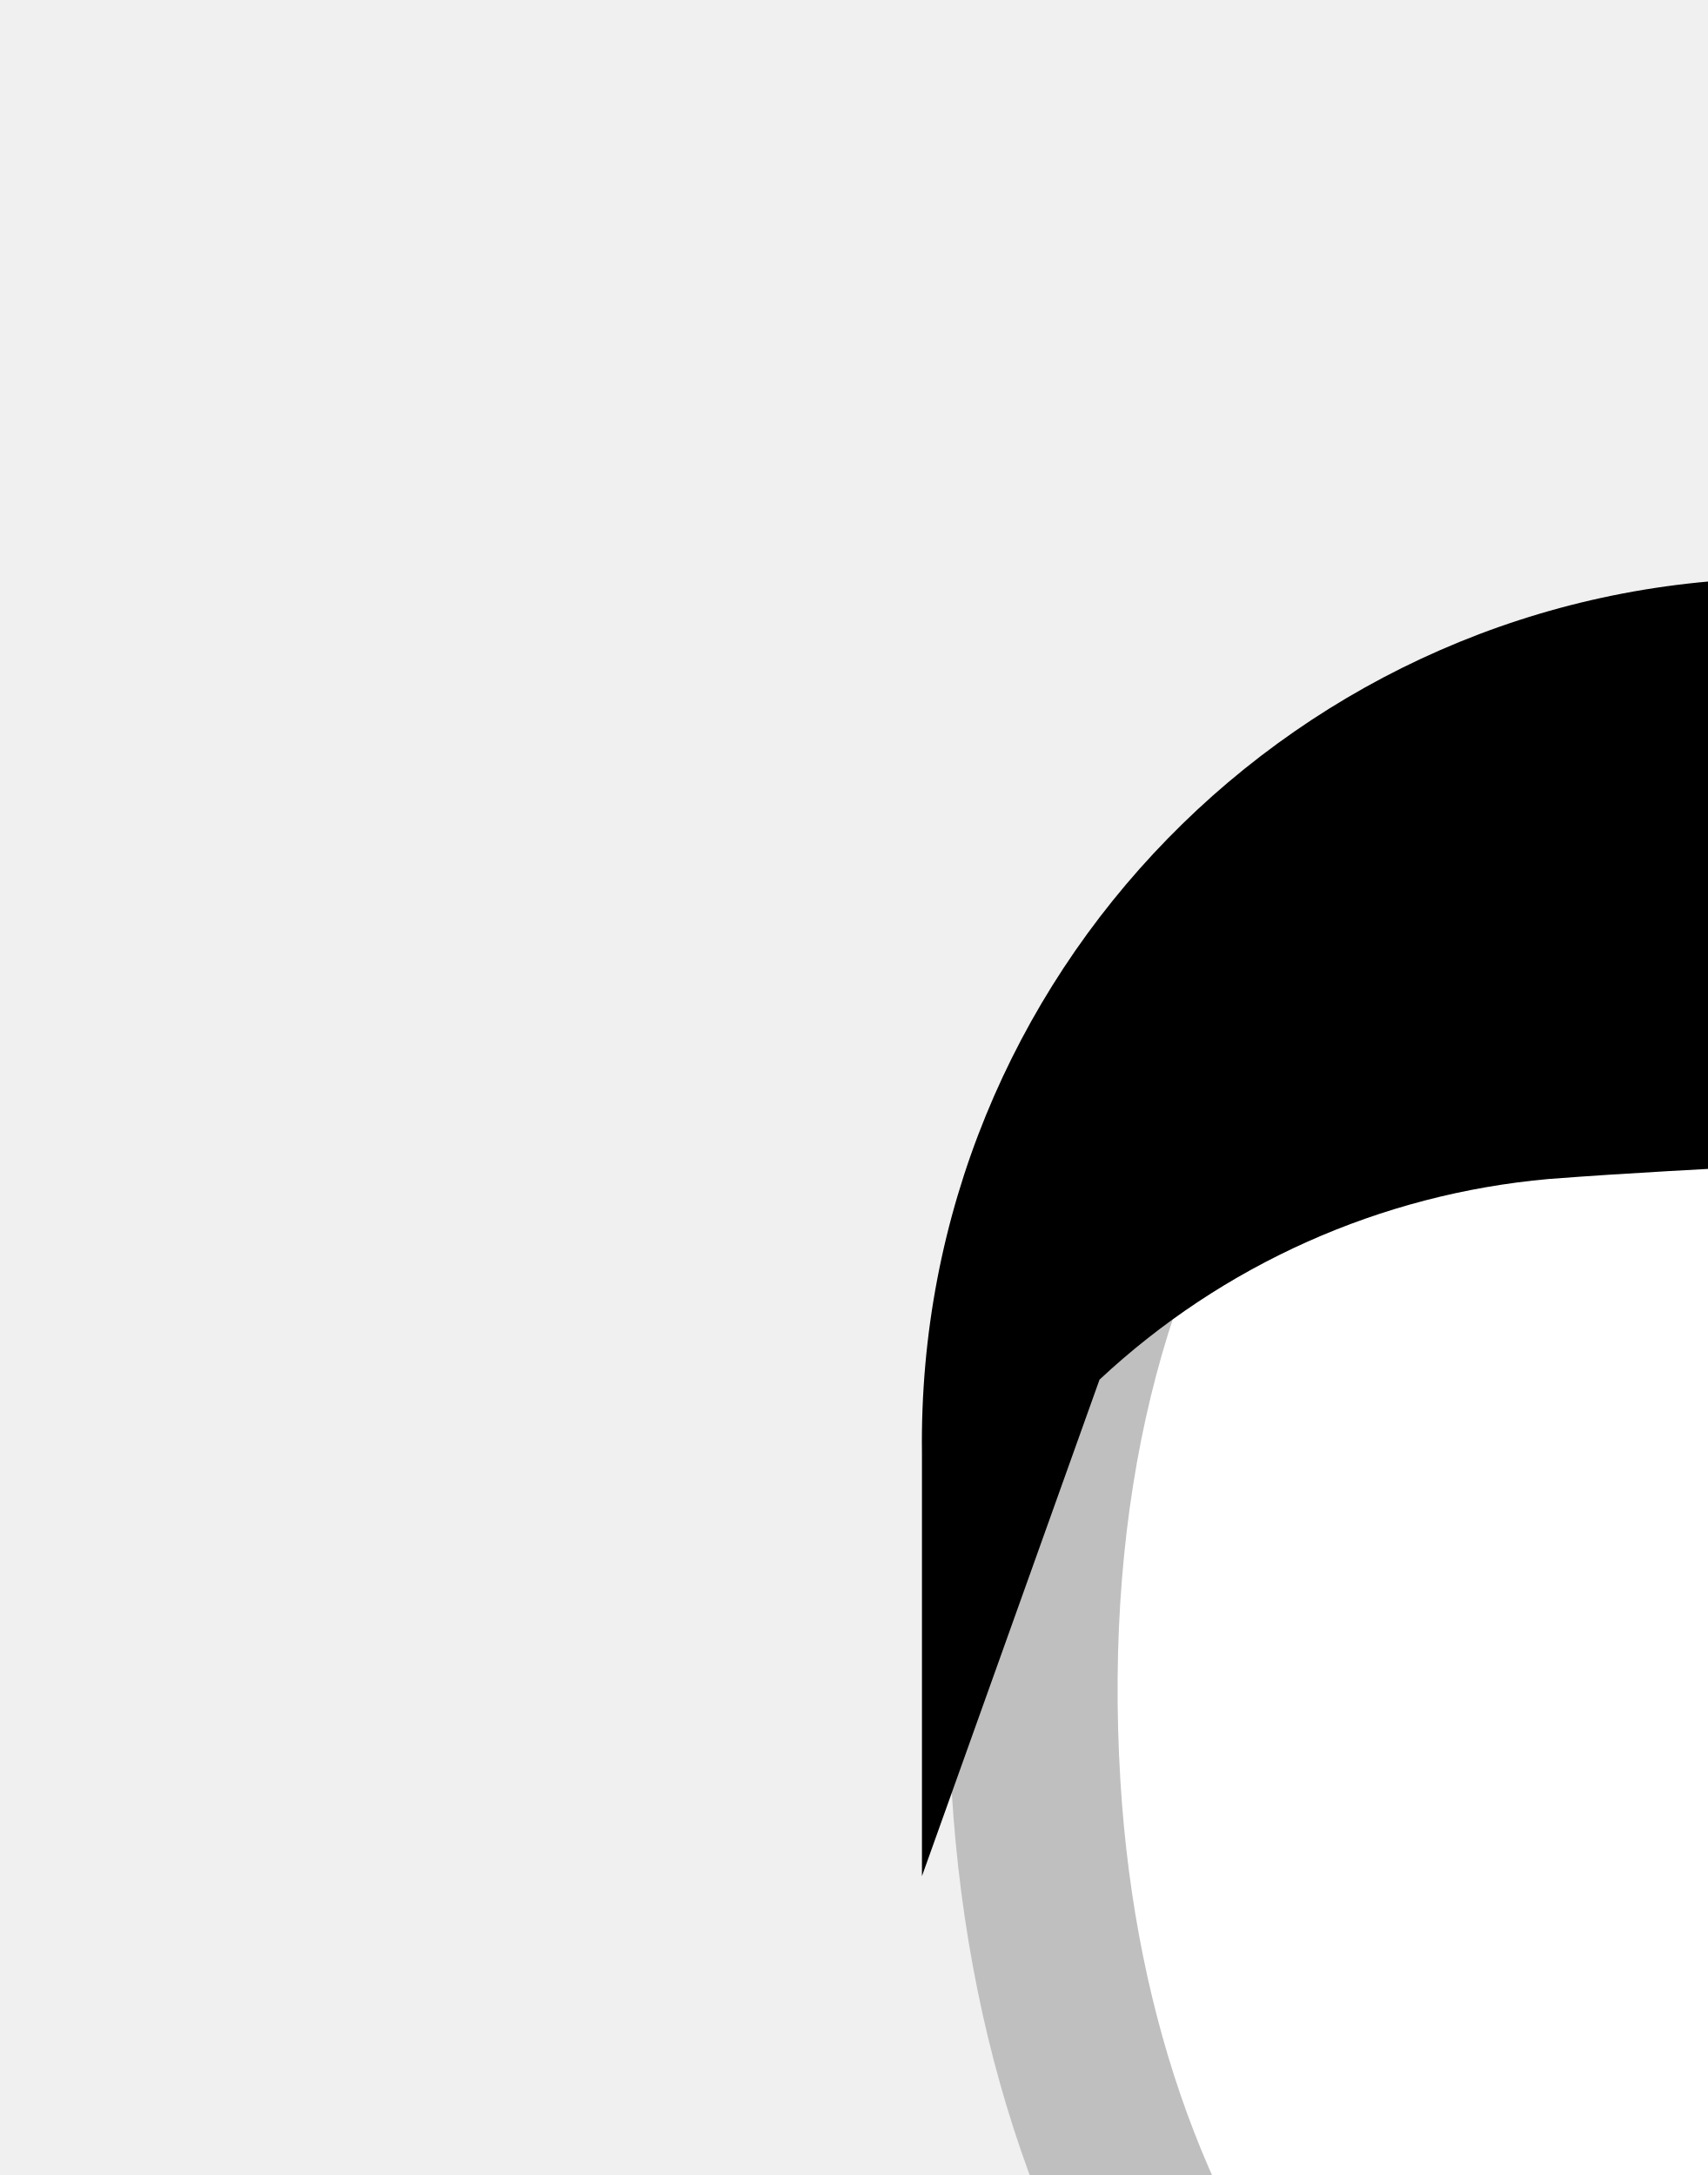
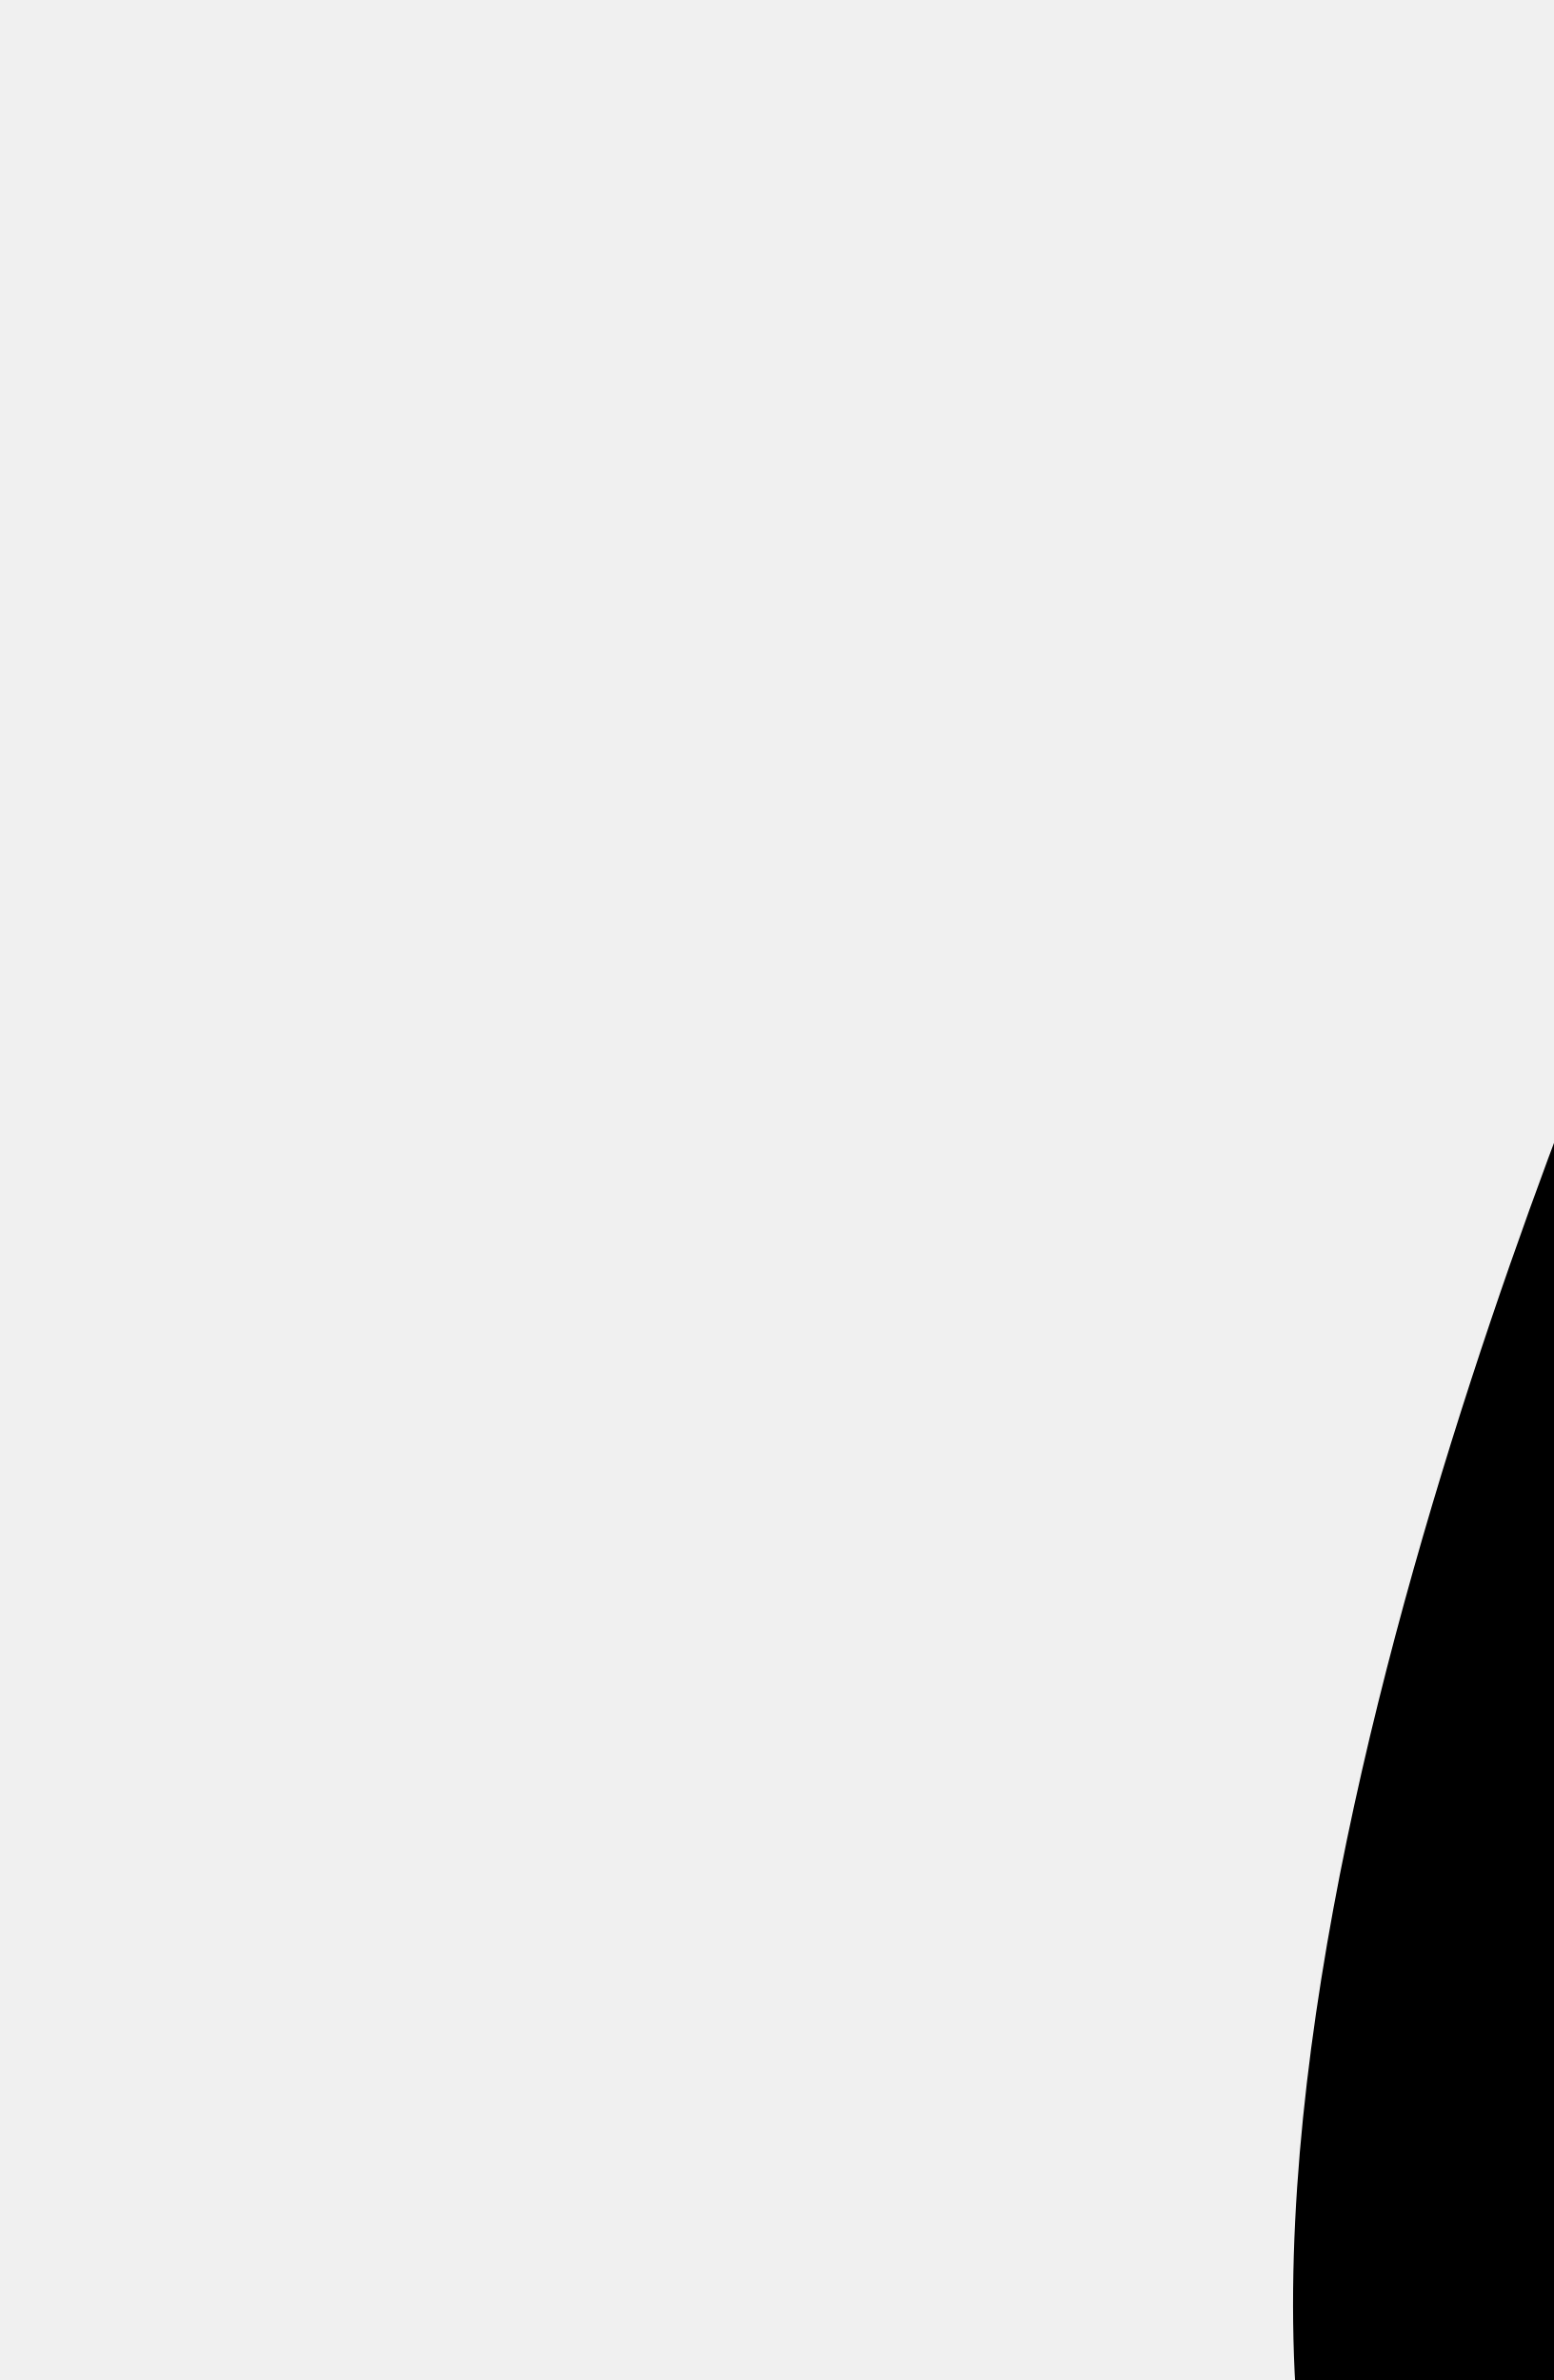
- <svg id="114645f6-4d23-4dc8-a7c5-c9e6a1d2e1fe" viewbox="0 0 52 52">
-   <g data-name="55" id="c91a3f82-618f-4fd4-bb78-17779fbb434f">
-     <path d="M26 11.157c-7.039 0-11.36 6.323-10.829 15.005.464 7.579 4.873 12.916 10.829 12.916s10.364-5.337 10.828-12.916C37.36 17.48 33.038 11.157 26 11.157z" fill="#fff" stroke="#bfbfbf" stroke-width="2.475" />
-     <path d="M38.5 27.477v-6.2A12.657 12.657 0 0 0 26 8.466a12.657 12.657 0 0 0-12.5 12.809v6.2l2.6-7.271a11.068 11.068 0 0 1 6.574-2.938c4.787-.369 8.926-.149 10.287-2.012 0 0 .773 4.254 2.862 6.266z" />
-   </g>
+ <svg id="c6c21e1a-74d5-4b66-aa87-7b64bc4e7a53" viewbox="0 0 52 52">
+   <path d="M29.75 11.4s5.7 12.55 4.4 19.87a8.87 8.87 0 0 1-8 7.47 8.89 8.89 0 0 1-8-7.47c-1.3-7.32 4.4-19.87 4.4-19.87" fill="none" stroke="#000" stroke-width="3.51" />
</svg>
